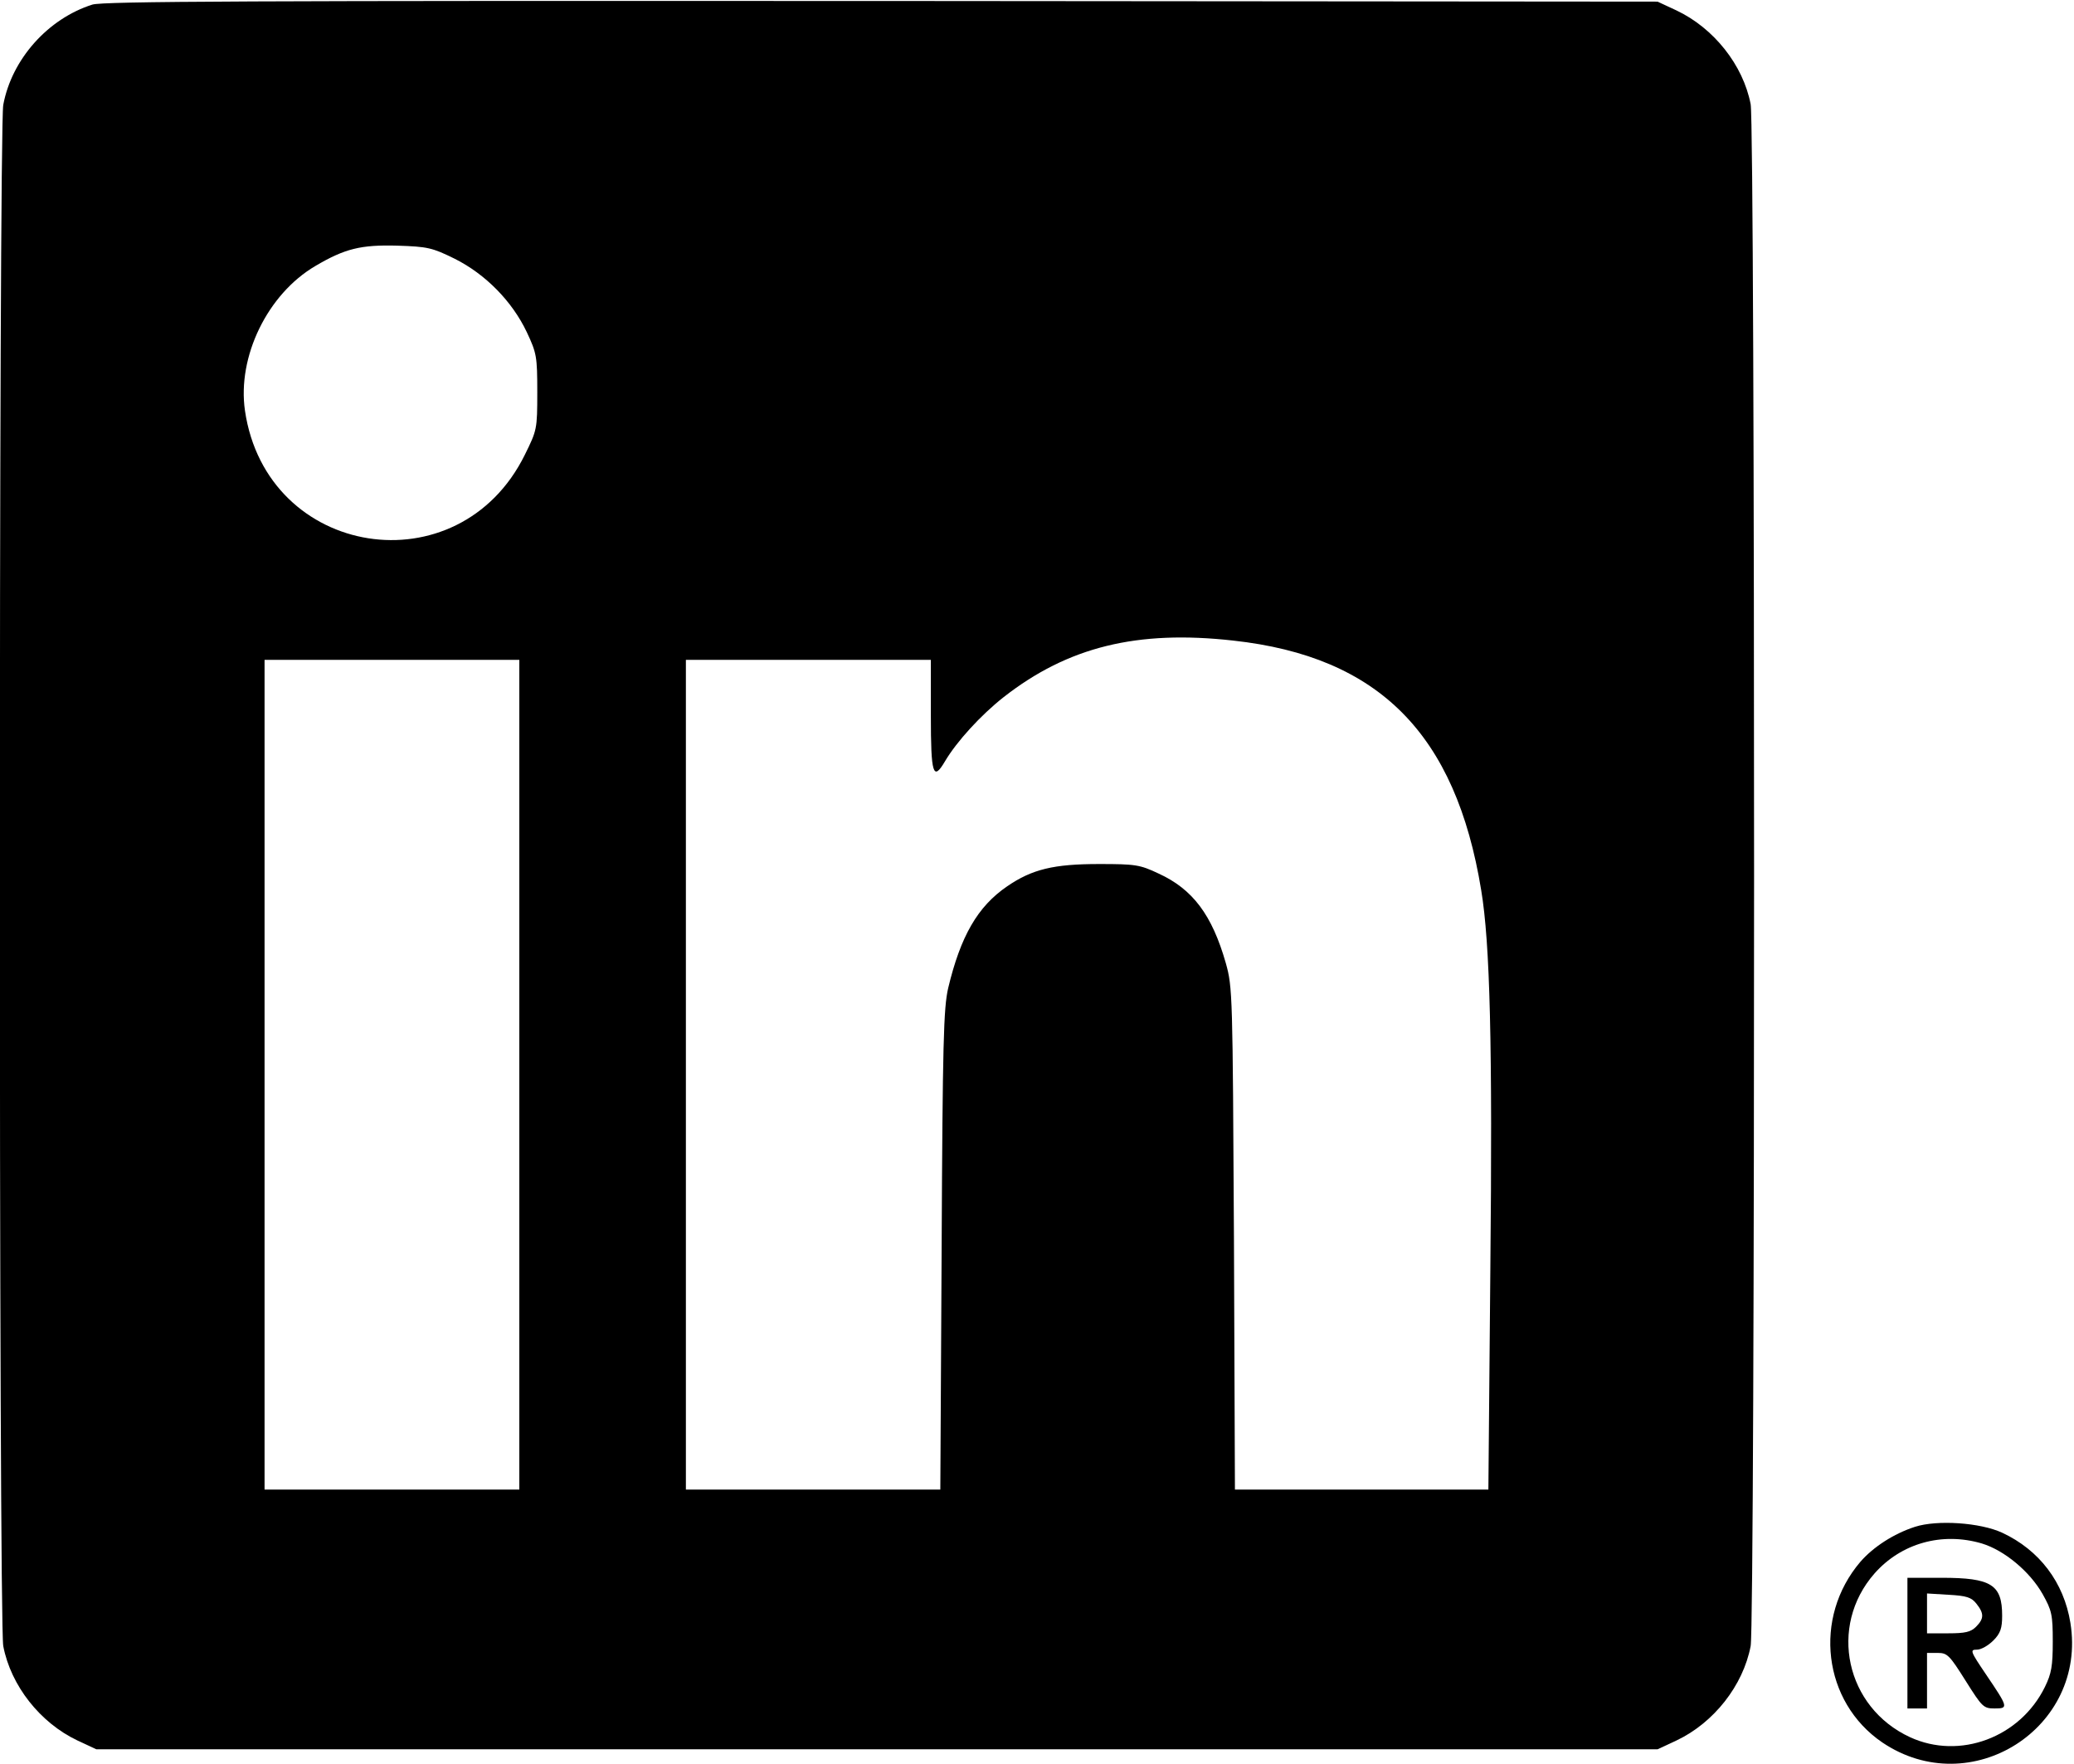
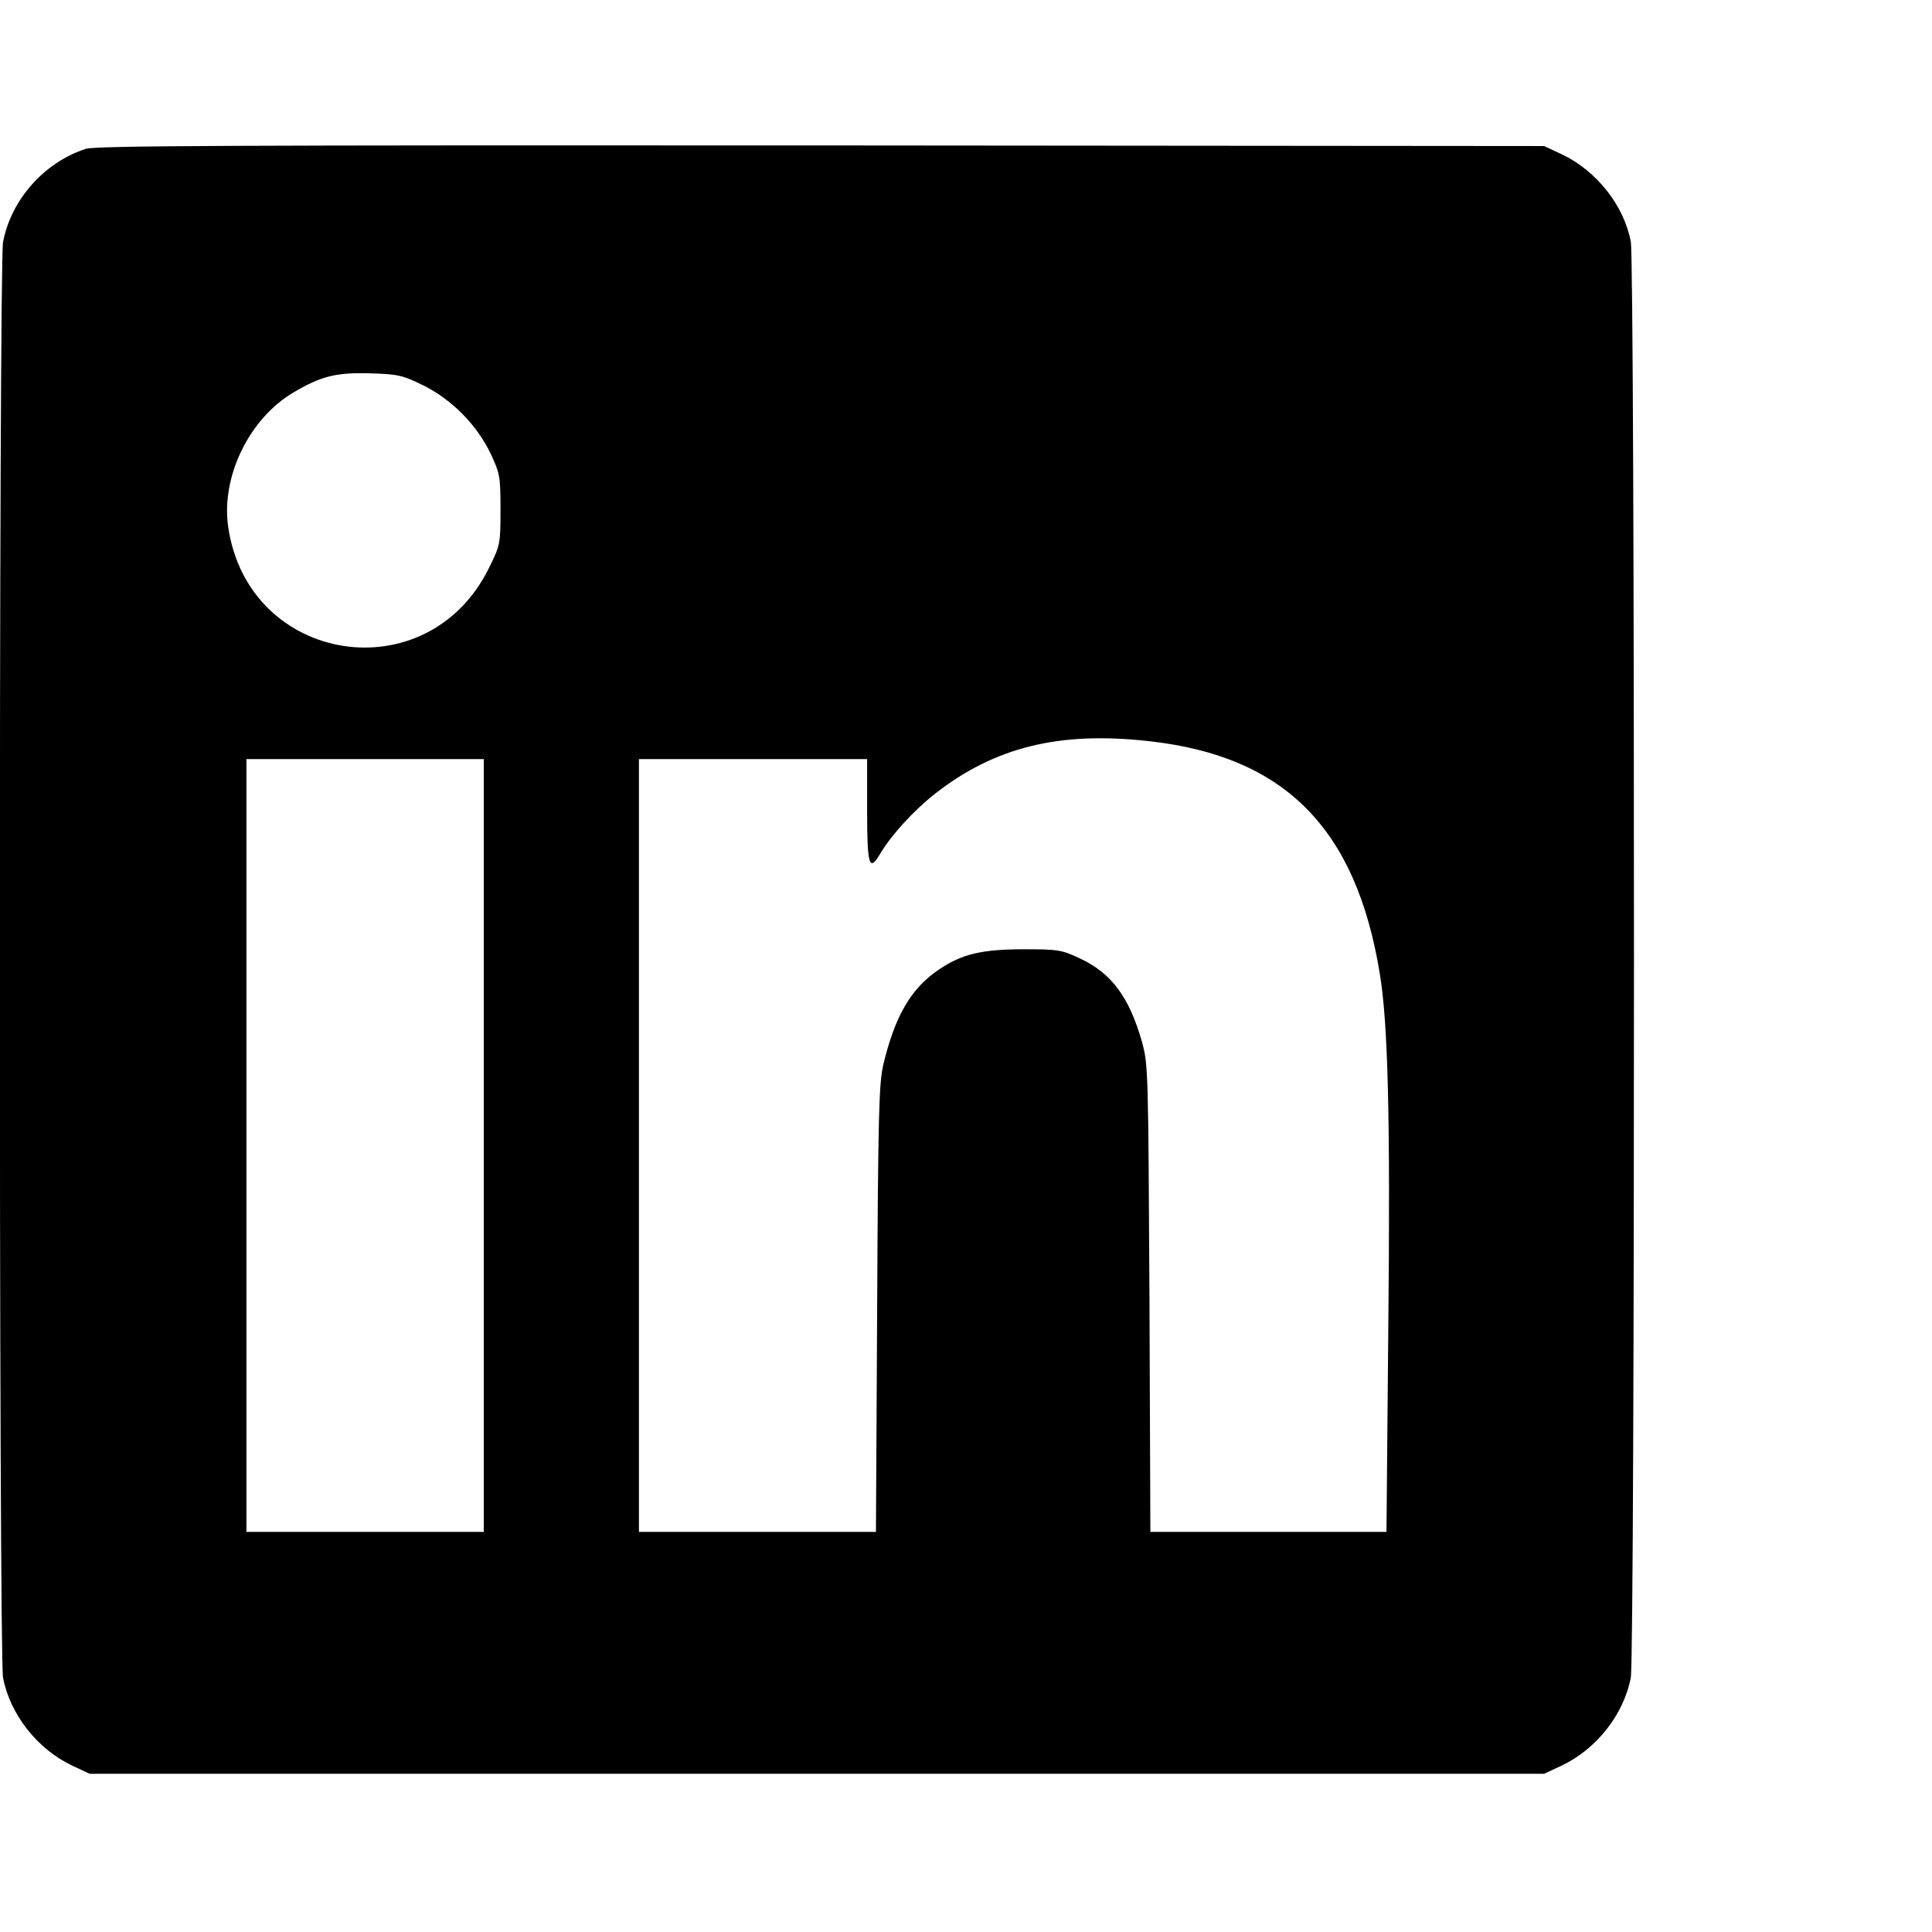
- <svg xmlns="http://www.w3.org/2000/svg" version="1.0" width="635pt" height="540pt" viewBox="0 0 635 540" preserveAspectRatio="xMidYMid meet">
-   <g transform="translate(0,540) scale(0.1,-0.1)" fill="#000000" stroke="none">
+ <svg xmlns="http://www.w3.org/2000/svg" version="1.0" width="48px" height="48px" viewBox="0 0 635 540" preserveAspectRatio="xMidYMid meet">
+   <g transform="translate(0,540) scale(0.1,-0.1)" stroke="none">
    <path d="M283 5386 c-136 -43 -247 -167 -273 -307 -14 -70 -14 -4647 0 -4718 23 -121 113 -235 227 -289 l58 -27 2390 0 2390 0 58 27 c114 54 204 168 227 289 14 72 14 4648 0 4720 -23 120 -113 233 -227 287 l-58 27 -2375 2 c-1944 1 -2383 -1 -2417 -11z m1109 -778 c94 -47 176 -130 221 -225 30 -64 32 -74 32 -184 0 -113 -1 -116 -38 -191 -202 -410 -791 -317 -857 135 -24 165 69 357 216 443 90 53 139 65 250 62 93 -3 107 -6 176 -40z m2384 -1169 c446 -49 681 -286 759 -764 27 -162 35 -472 28 -1162 l-6 -673 -388 0 -388 0 -3 768 c-4 750 -4 769 -25 844 -42 147 -101 226 -206 274 -57 27 -71 29 -182 29 -139 0 -205 -16 -281 -68 -91 -62 -143 -153 -181 -312 -14 -61 -17 -165 -20 -802 l-4 -733 -390 0 -389 0 0 1270 0 1270 375 0 375 0 0 -170 c0 -181 7 -202 43 -141 36 61 110 142 180 197 197 154 409 206 703 173z m-2186 -1329 l0 -1270 -390 0 -390 0 0 1270 0 1270 390 0 390 0 0 -1270z" />
-     <path d="M5863 726 c-65 -21 -128 -62 -167 -107 -146 -171 -115 -429 67 -553 271 -183 628 44 576 366 -20 124 -95 223 -209 276 -67 31 -199 40 -267 18z m205 -51 c69 -21 147 -86 186 -155 28 -50 31 -63 31 -145 0 -75 -4 -98 -24 -139 -76 -155 -261 -224 -413 -154 -197 91 -251 339 -109 501 82 93 207 128 329 92z" />
-     <path d="M5840 370 l0 -200 30 0 30 0 0 85 0 85 33 0 c29 0 36 -7 85 -85 51 -81 55 -85 89 -85 43 0 42 3 -27 105 -48 71 -49 75 -27 75 13 0 35 13 50 28 22 22 27 38 27 76 0 95 -33 116 -185 116 l-105 0 0 -200z m211 121 c24 -30 24 -46 -1 -71 -16 -16 -33 -20 -85 -20 l-65 0 0 61 0 61 66 -4 c55 -3 70 -8 85 -27z" />
  </g>
</svg>
